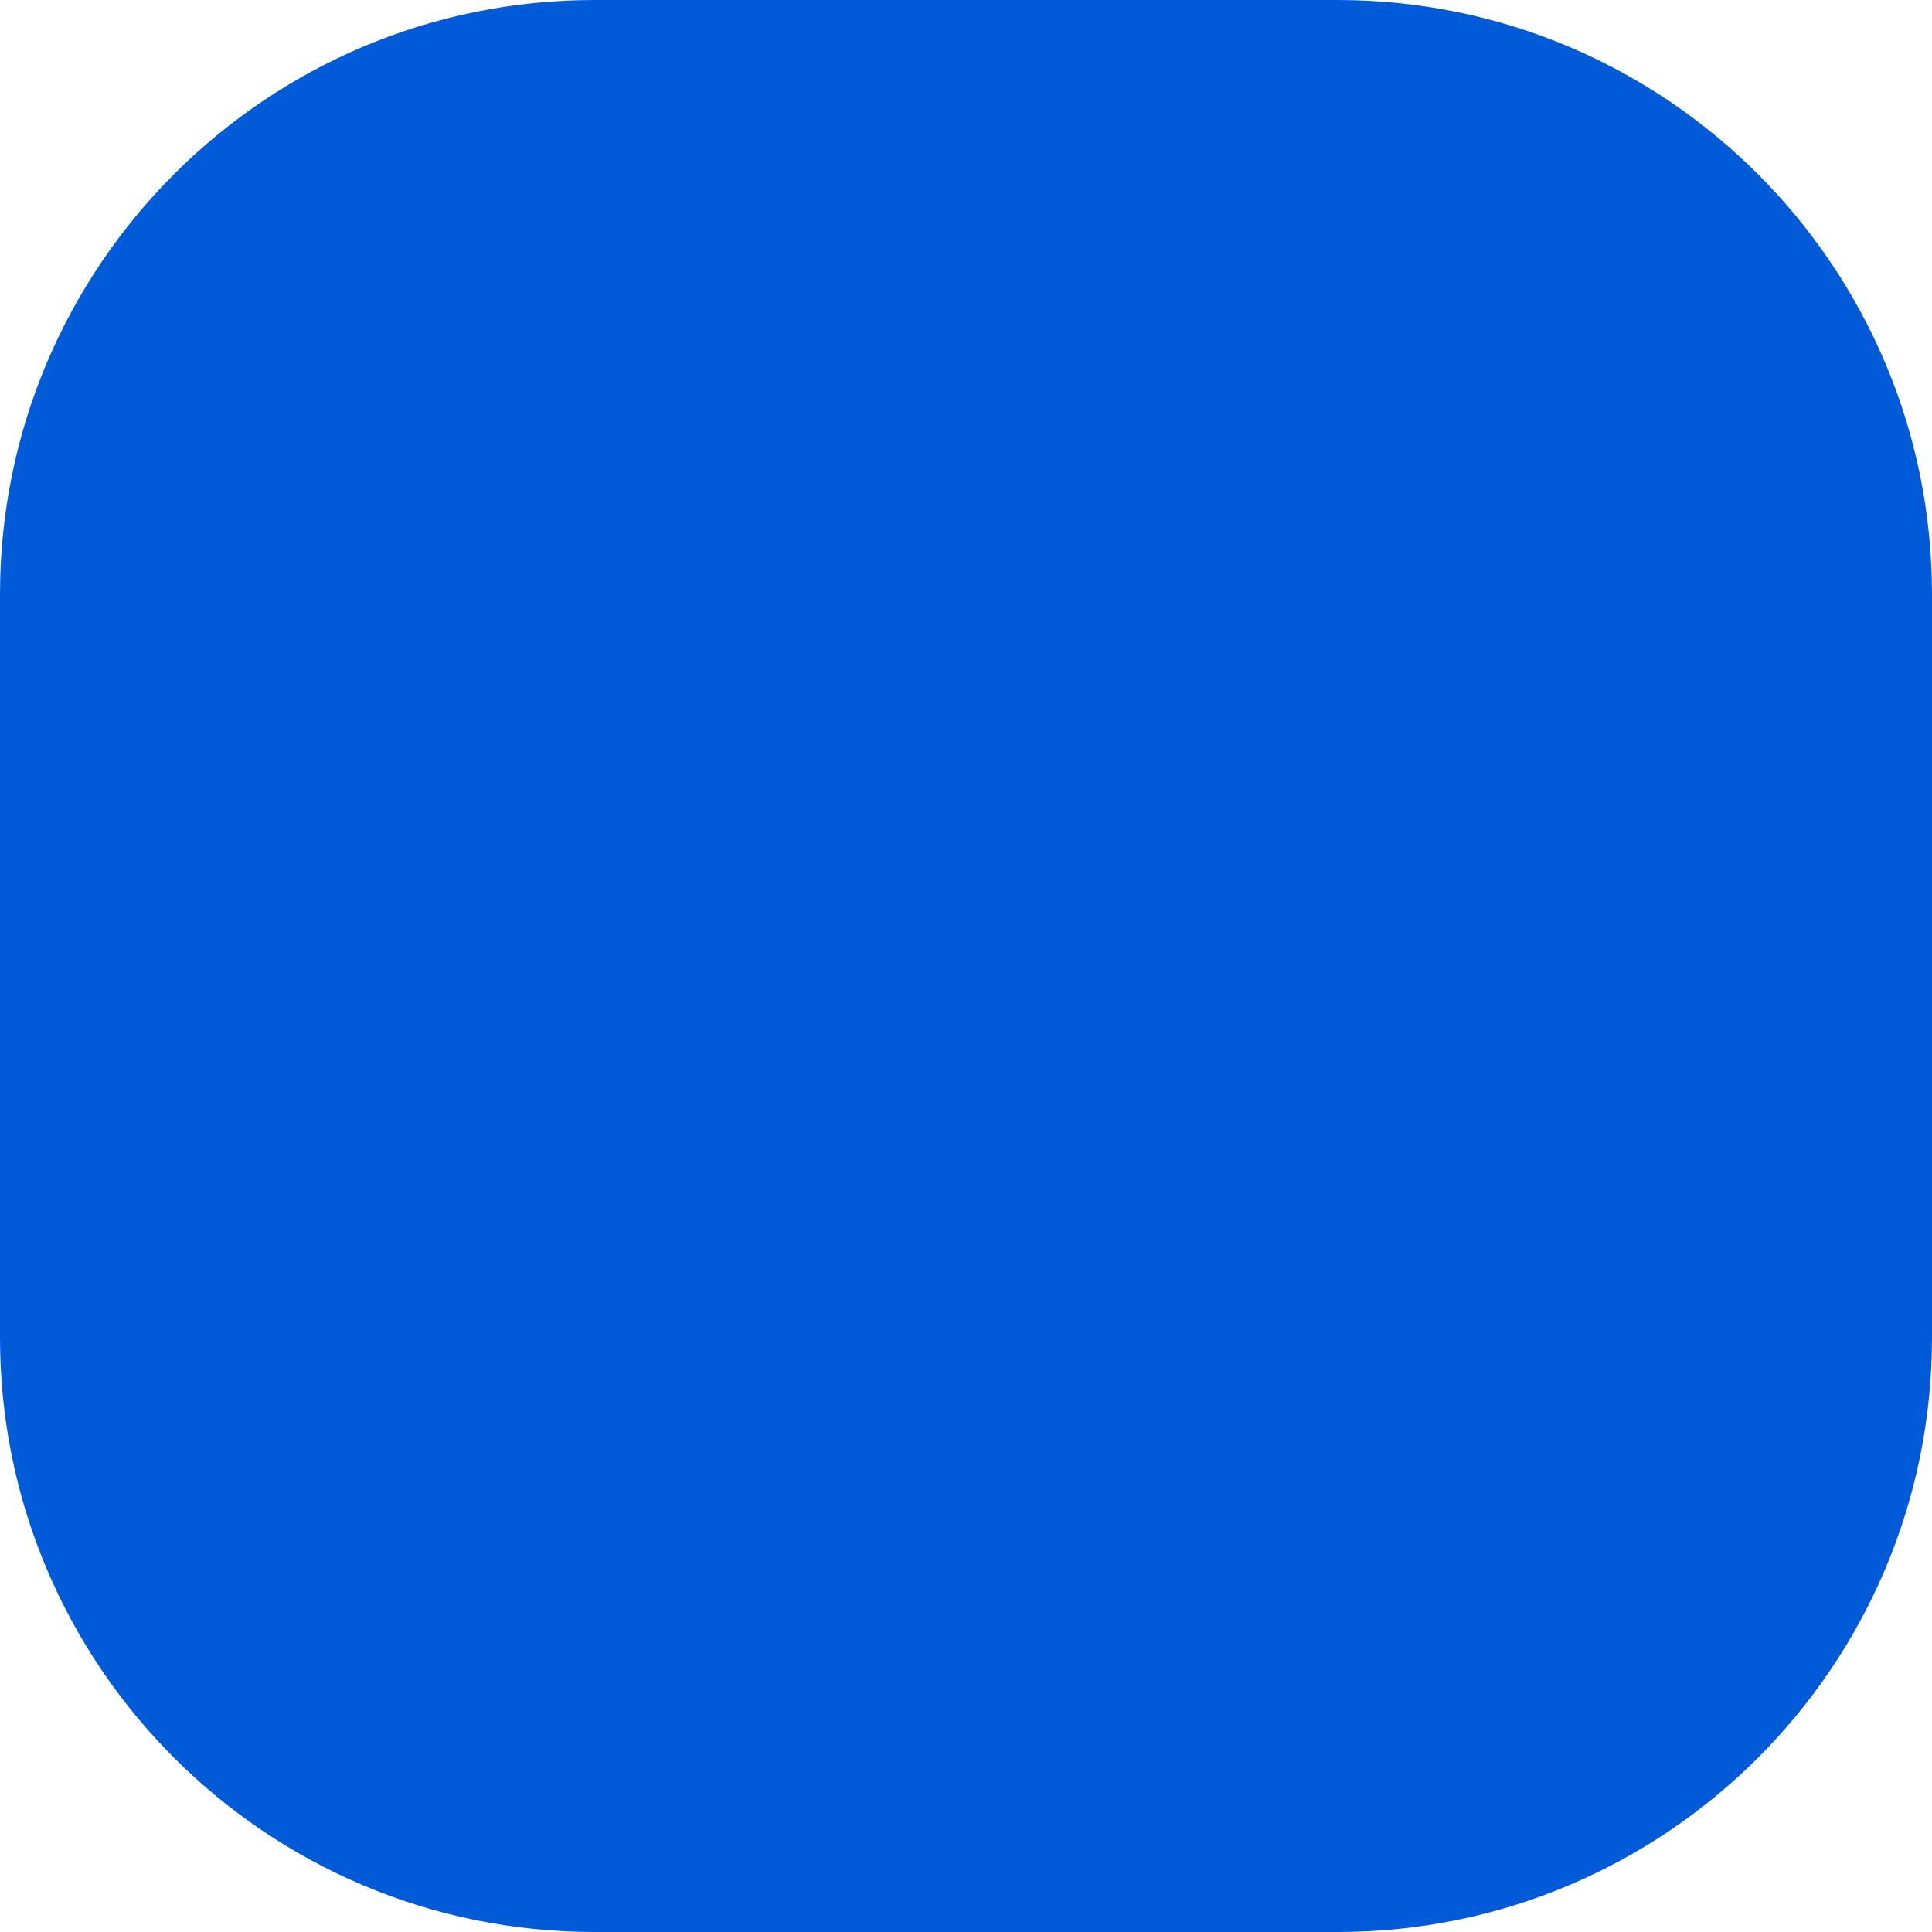
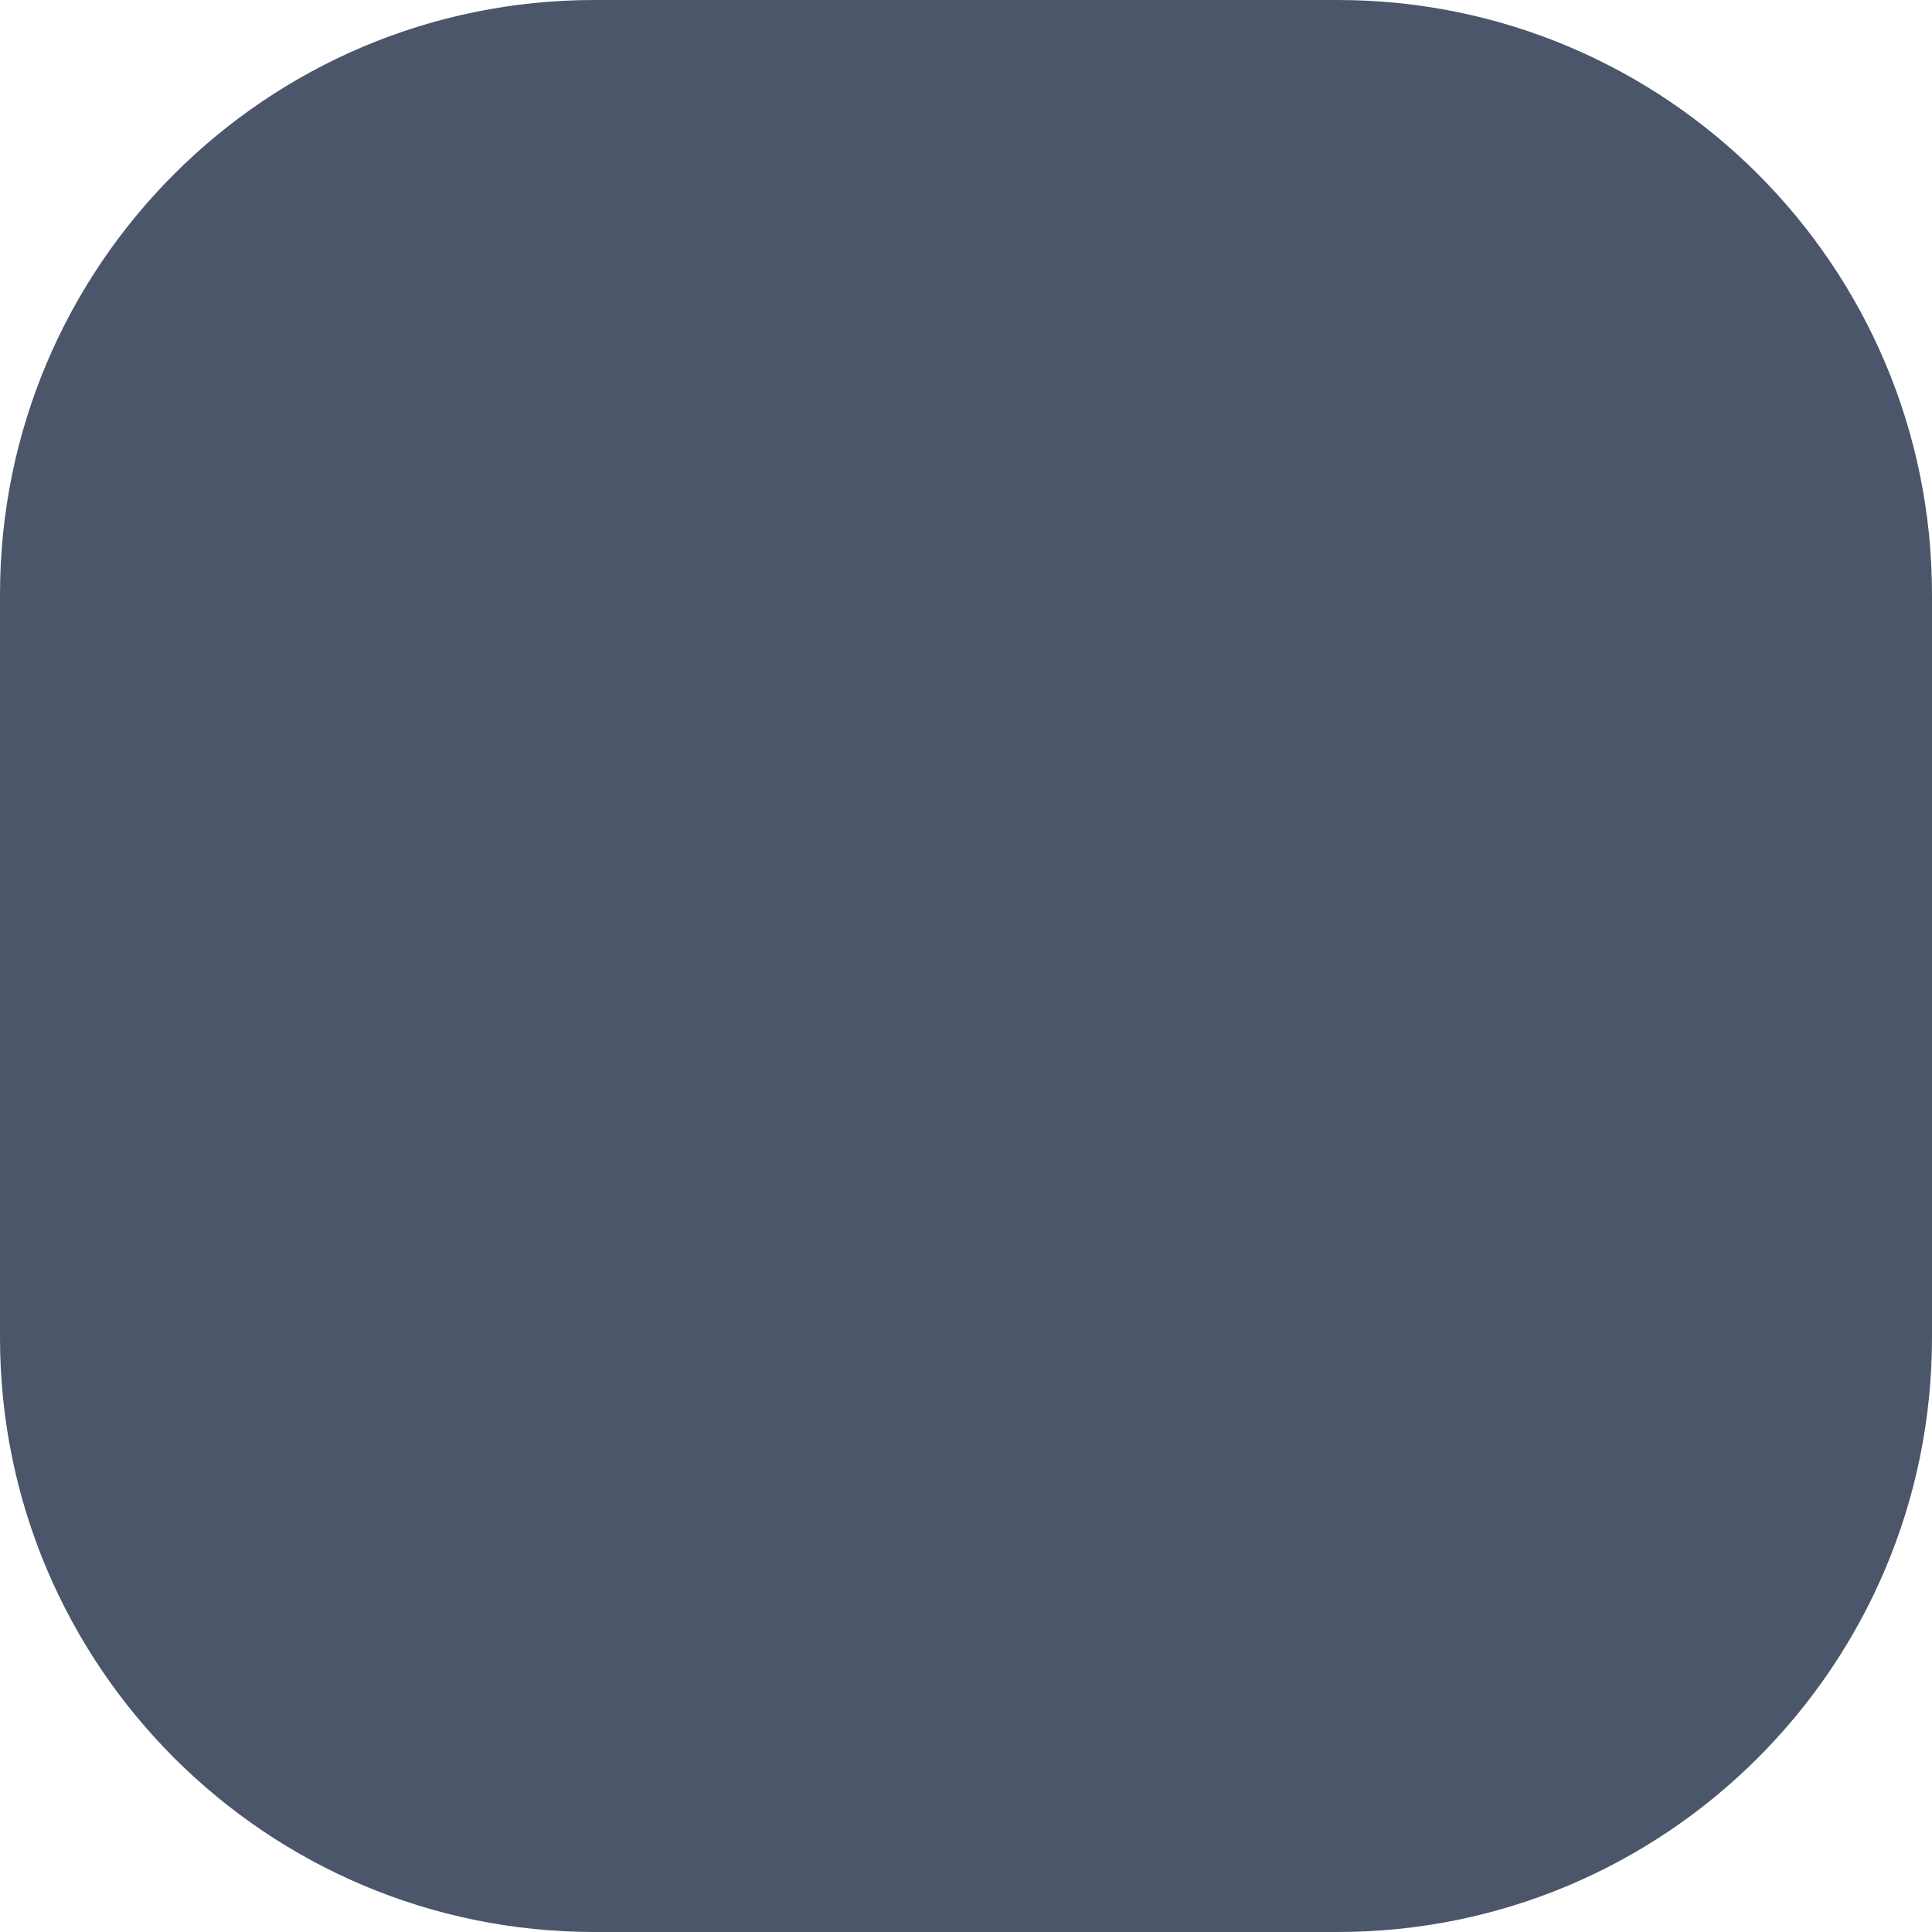
<svg xmlns="http://www.w3.org/2000/svg" width="39" height="39">
  <g id="Layer_1">
-     <rect id="svg_1" width="39" height="39" x="0" y="0" fill="#015ad7" stroke="#000" stroke-width="0" rx="12" />
+     <rect id="svg_1" width="39" height="39" x="0" y="0" fill="#4c566a" stroke="#000" stroke-width="0" rx="12" />
  </g>
</svg>
